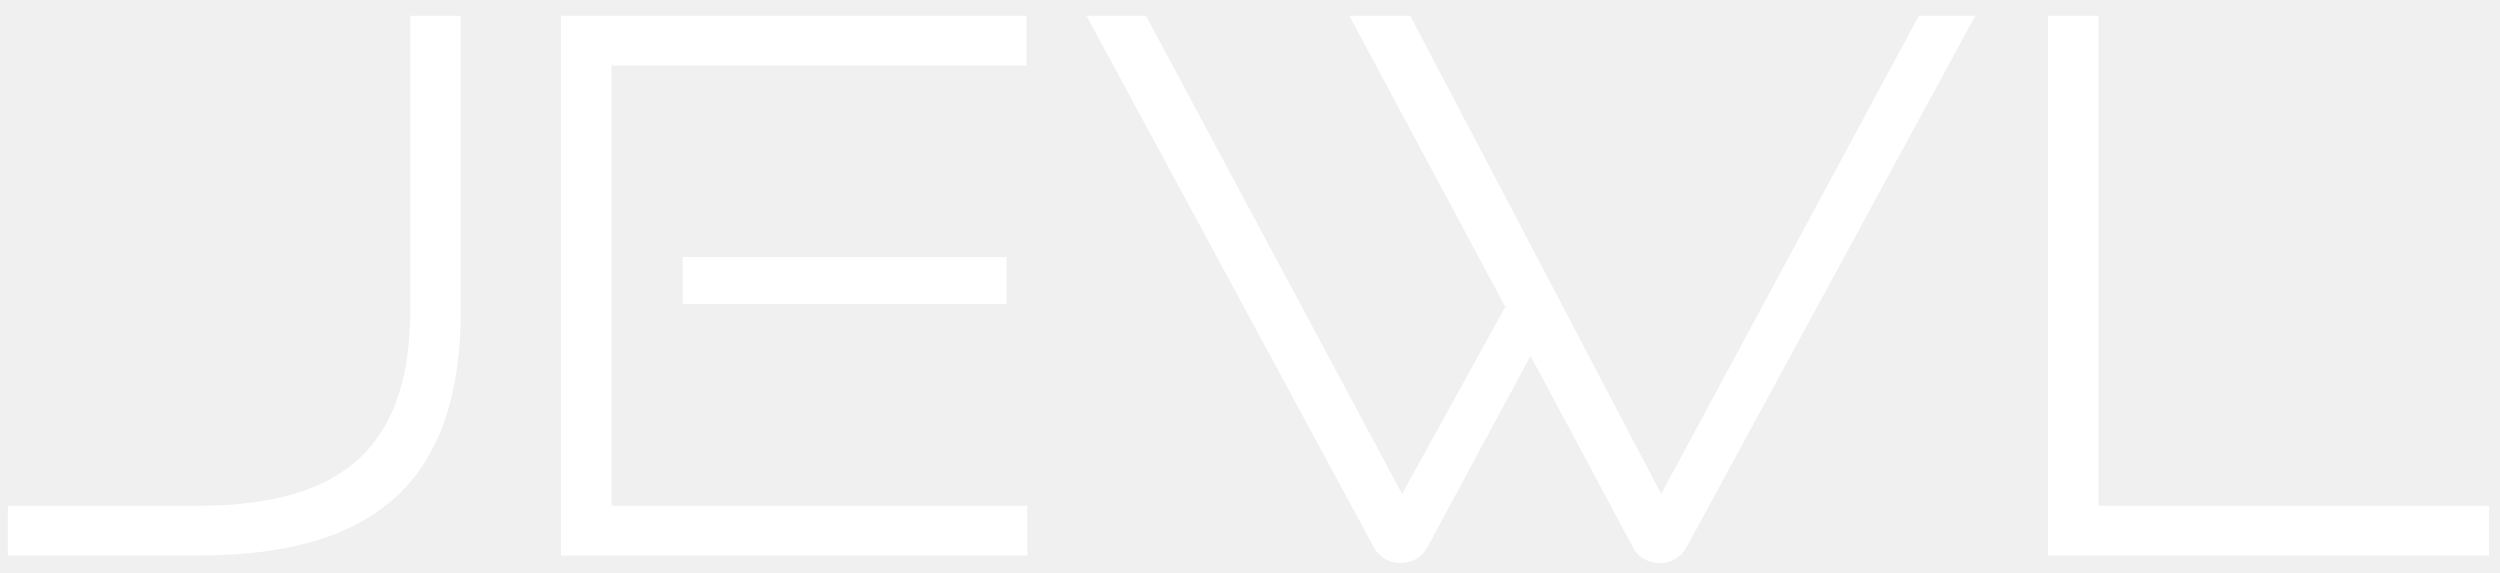
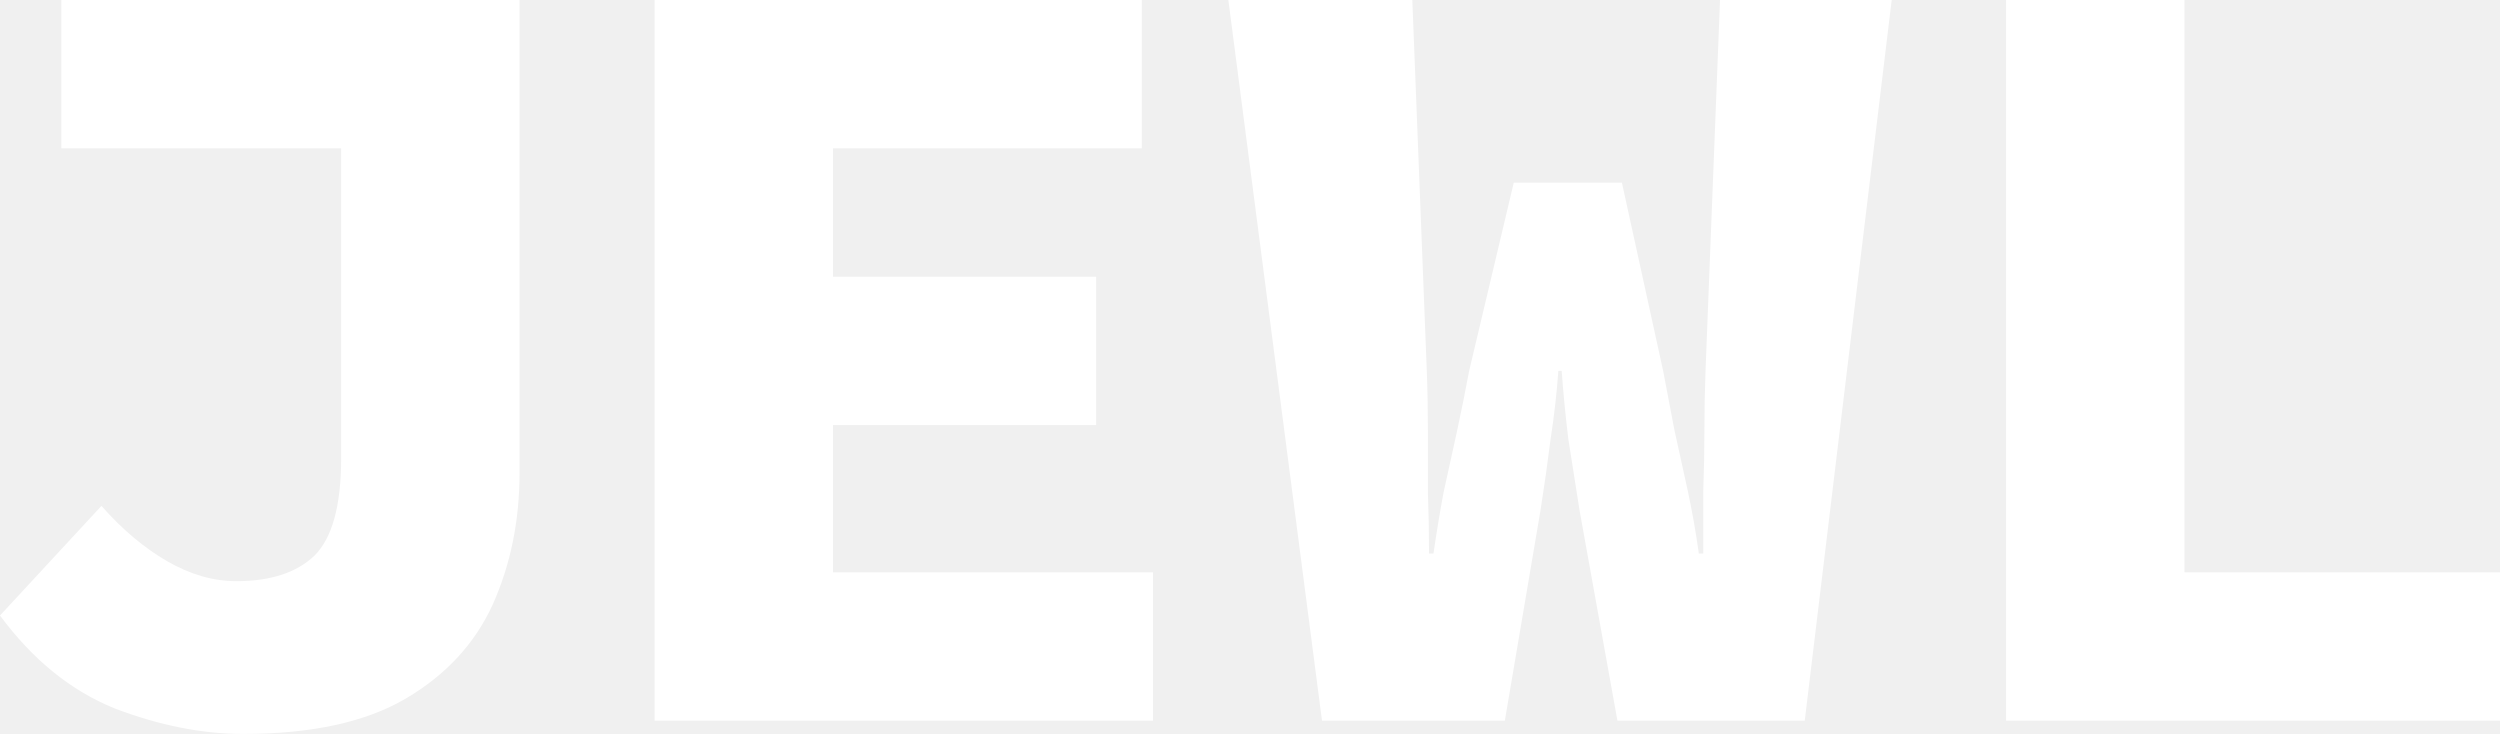
- <svg xmlns="http://www.w3.org/2000/svg" width="144" height="33" viewBox="0 0 144 33" fill="none">
-   <path d="M11.402 32C21.879 32 26.54 27.467 26.54 17.845V0.911H23.632V17.845C23.632 25.543 19.954 29.135 11.402 29.135H0.454V32H11.402Z" fill="white" />
-   <path d="M59.171 32V29.135H35.223V3.776H59.129V0.911H32.316V32H59.171ZM57.974 17.503V14.809H39.329V17.503H57.974Z" fill="white" />
-   <path d="M94.06 31.53C94.359 32.128 94.958 32.428 95.599 32.428C96.241 32.428 96.797 32.128 97.139 31.53L113.774 0.911H110.524L95.685 28.451L81.231 0.911H77.724L86.704 17.674L80.76 28.451L66.007 0.911H62.585L79.135 31.53C79.477 32.128 80.033 32.428 80.675 32.428C81.316 32.428 81.872 32.128 82.214 31.53L88.158 20.497L94.06 31.53Z" fill="white" />
-   <path d="M143.371 32V29.135H120.877V0.911H117.969V32H143.371Z" fill="white" />
+ <svg xmlns="http://www.w3.org/2000/svg" width="109" height="32" viewBox="0 0 109 32" fill="none">
+   <path d="M5.007 30.89C6.951 31.63 8.814 32 10.597 32C13.578 32 15.944 31.485 17.694 30.456C19.444 29.426 20.707 28.058 21.485 26.353C22.263 24.615 22.652 22.701 22.652 20.609V0H2.674V6.468H14.874V19.982C14.874 22.041 14.486 23.457 13.708 24.229C12.93 24.969 11.796 25.339 10.305 25.339C9.301 25.339 8.296 25.05 7.291 24.471C6.287 23.891 5.331 23.087 4.423 22.057L0 26.836C1.426 28.766 3.095 30.118 5.007 30.89Z" fill="white" />
+   <path d="M28.541 31.421V0H49.783V6.468H36.319V12.066H47.79V18.534H36.319V24.953H50.27V31.421H28.541Z" fill="white" />
+   <path d="M53.556 0L57.639 31.421H65.611L67.166 22.25C67.329 21.221 67.474 20.191 67.604 19.161C67.766 18.099 67.879 17.102 67.944 16.169H68.09C68.155 17.102 68.252 18.099 68.382 19.161L68.868 22.25L70.52 31.421H78.687L82.478 0H74.993L74.361 16.169C74.328 17.038 74.312 17.907 74.312 18.775C74.312 19.612 74.296 20.481 74.263 21.382V24.133H74.069C73.939 23.2 73.777 22.283 73.583 21.382C73.388 20.481 73.194 19.596 73 18.727C72.838 17.858 72.676 17.006 72.513 16.169L70.715 7.964H66L64.055 16.169C63.894 17.038 63.715 17.923 63.521 18.823C63.326 19.692 63.132 20.577 62.938 21.478C62.776 22.347 62.63 23.232 62.5 24.133H62.306C62.306 23.232 62.289 22.347 62.257 21.478V18.823C62.257 17.923 62.241 17.038 62.208 16.169L61.577 0H53.556Z" fill="white" />
+   <path d="M87.466 0V31.421H109V24.953H95.244V0H87.466Z" fill="white" />
</svg>
